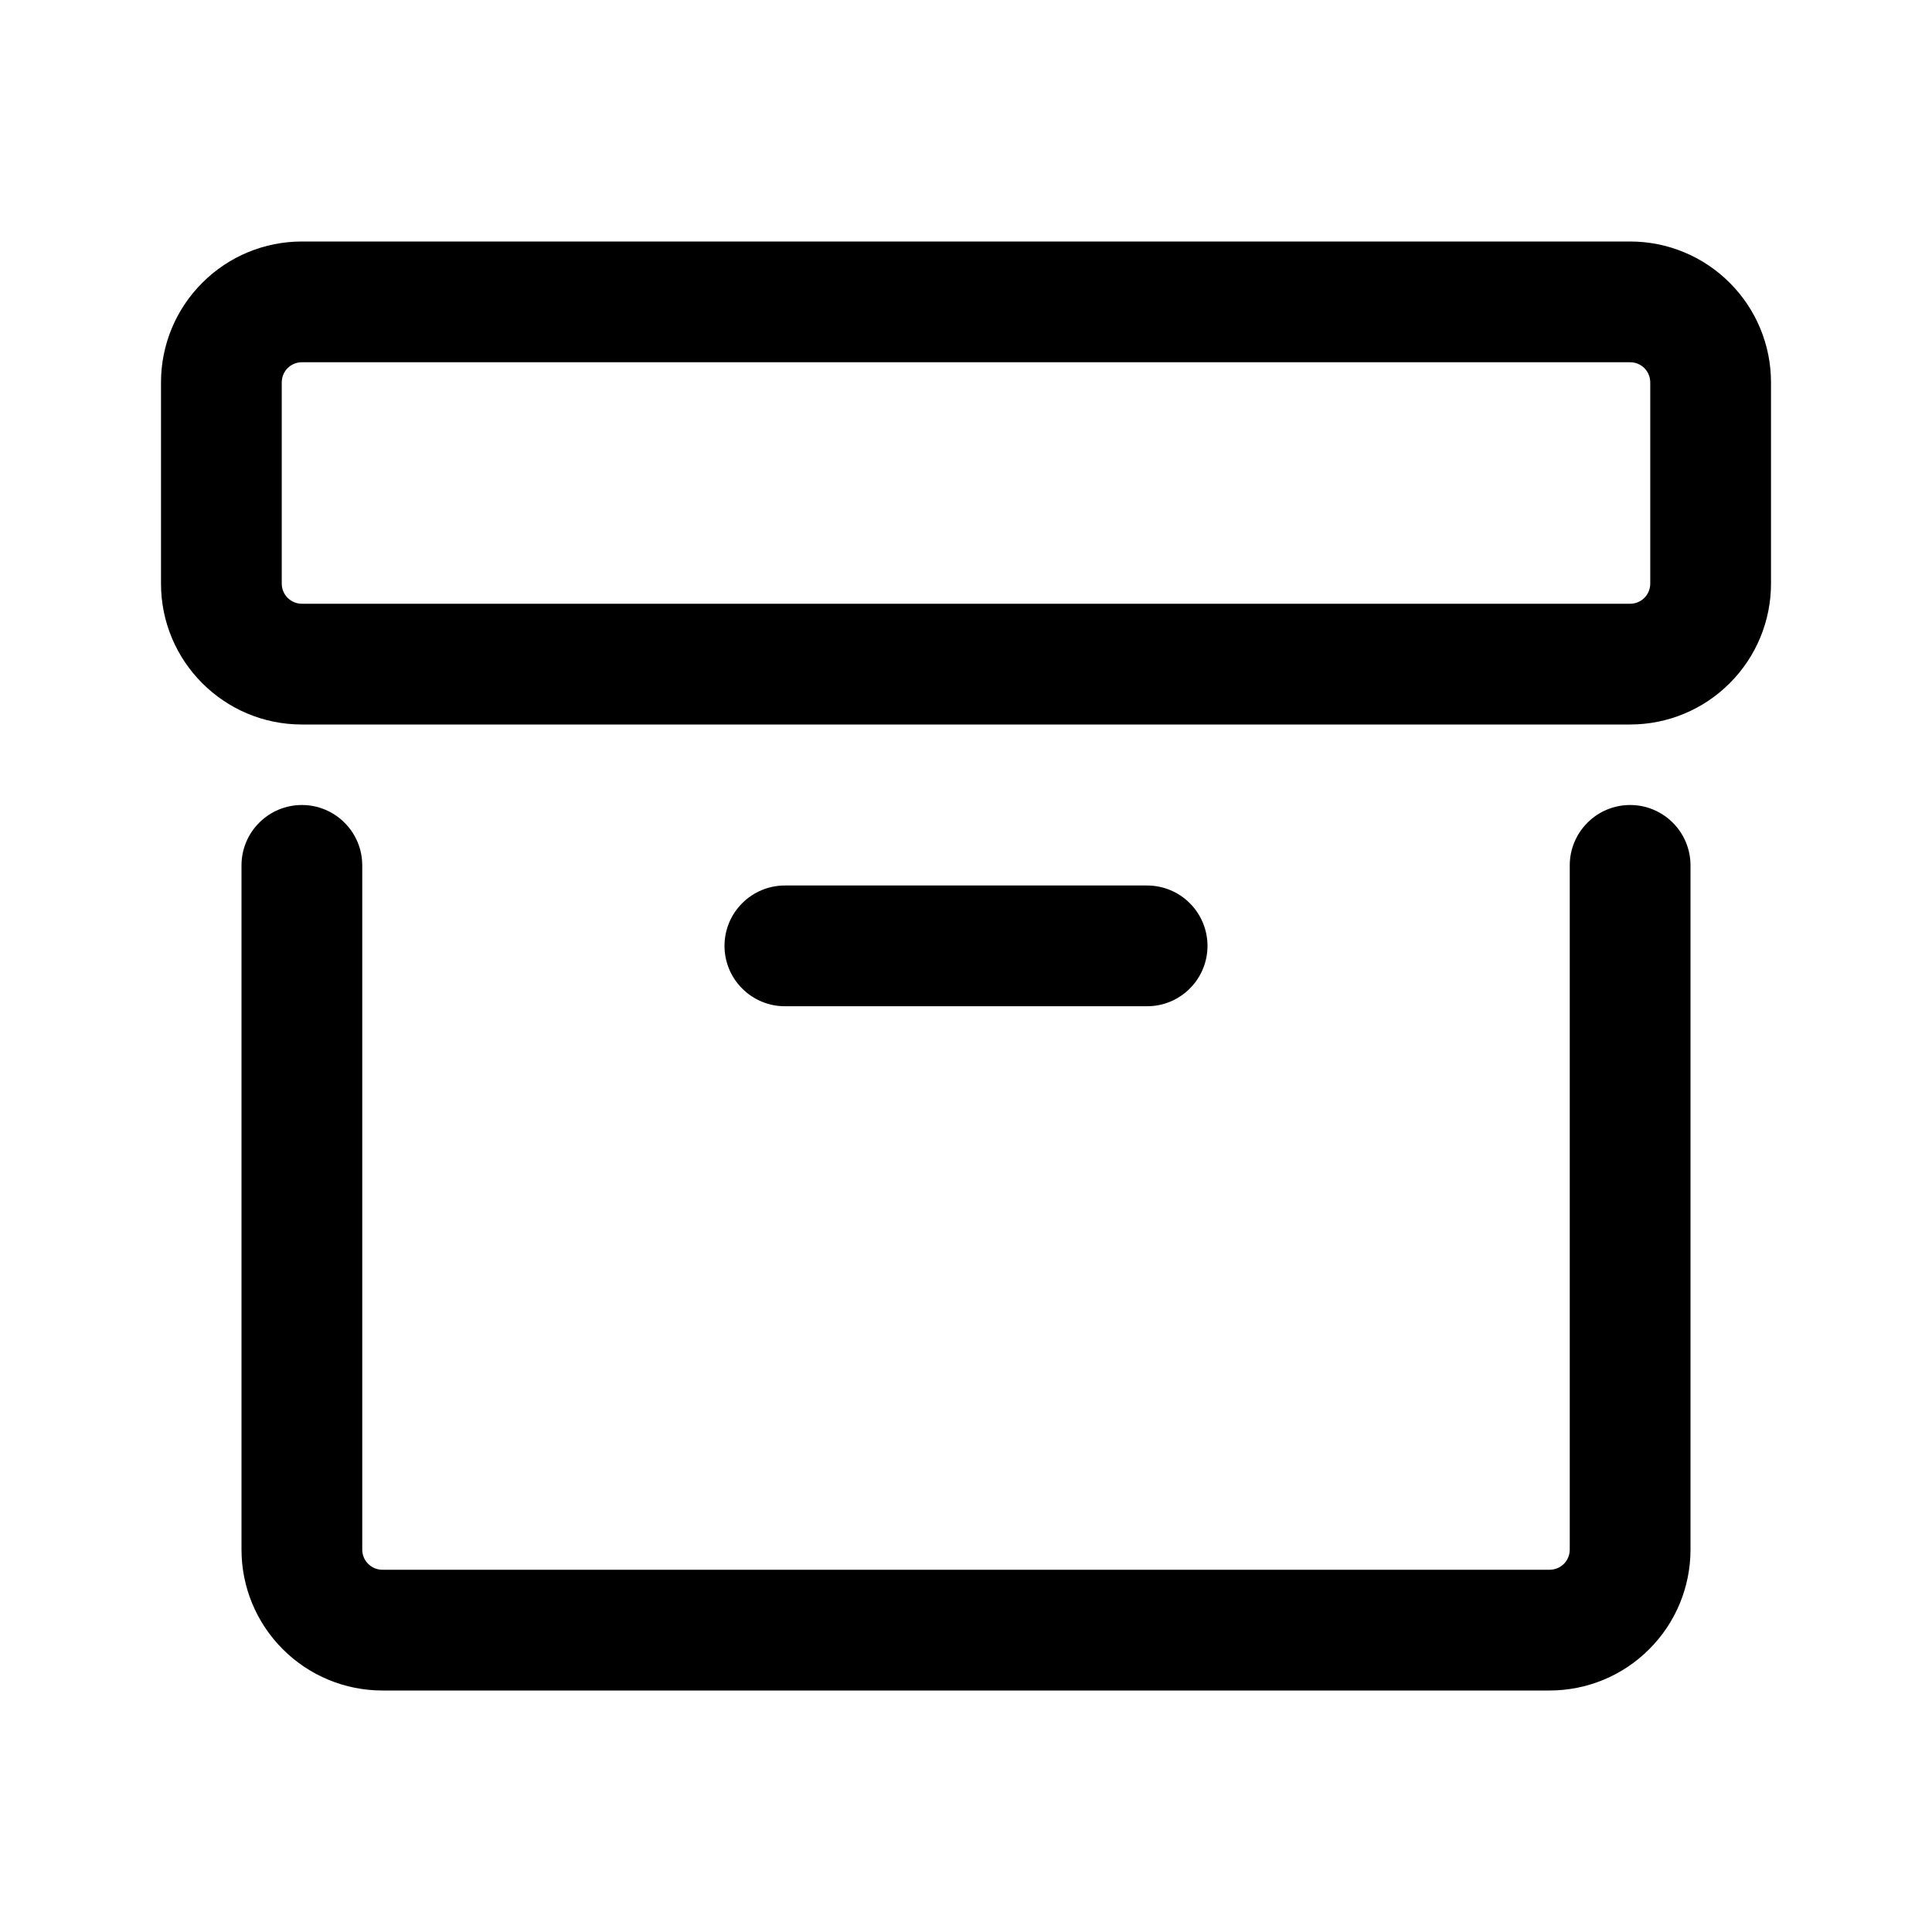
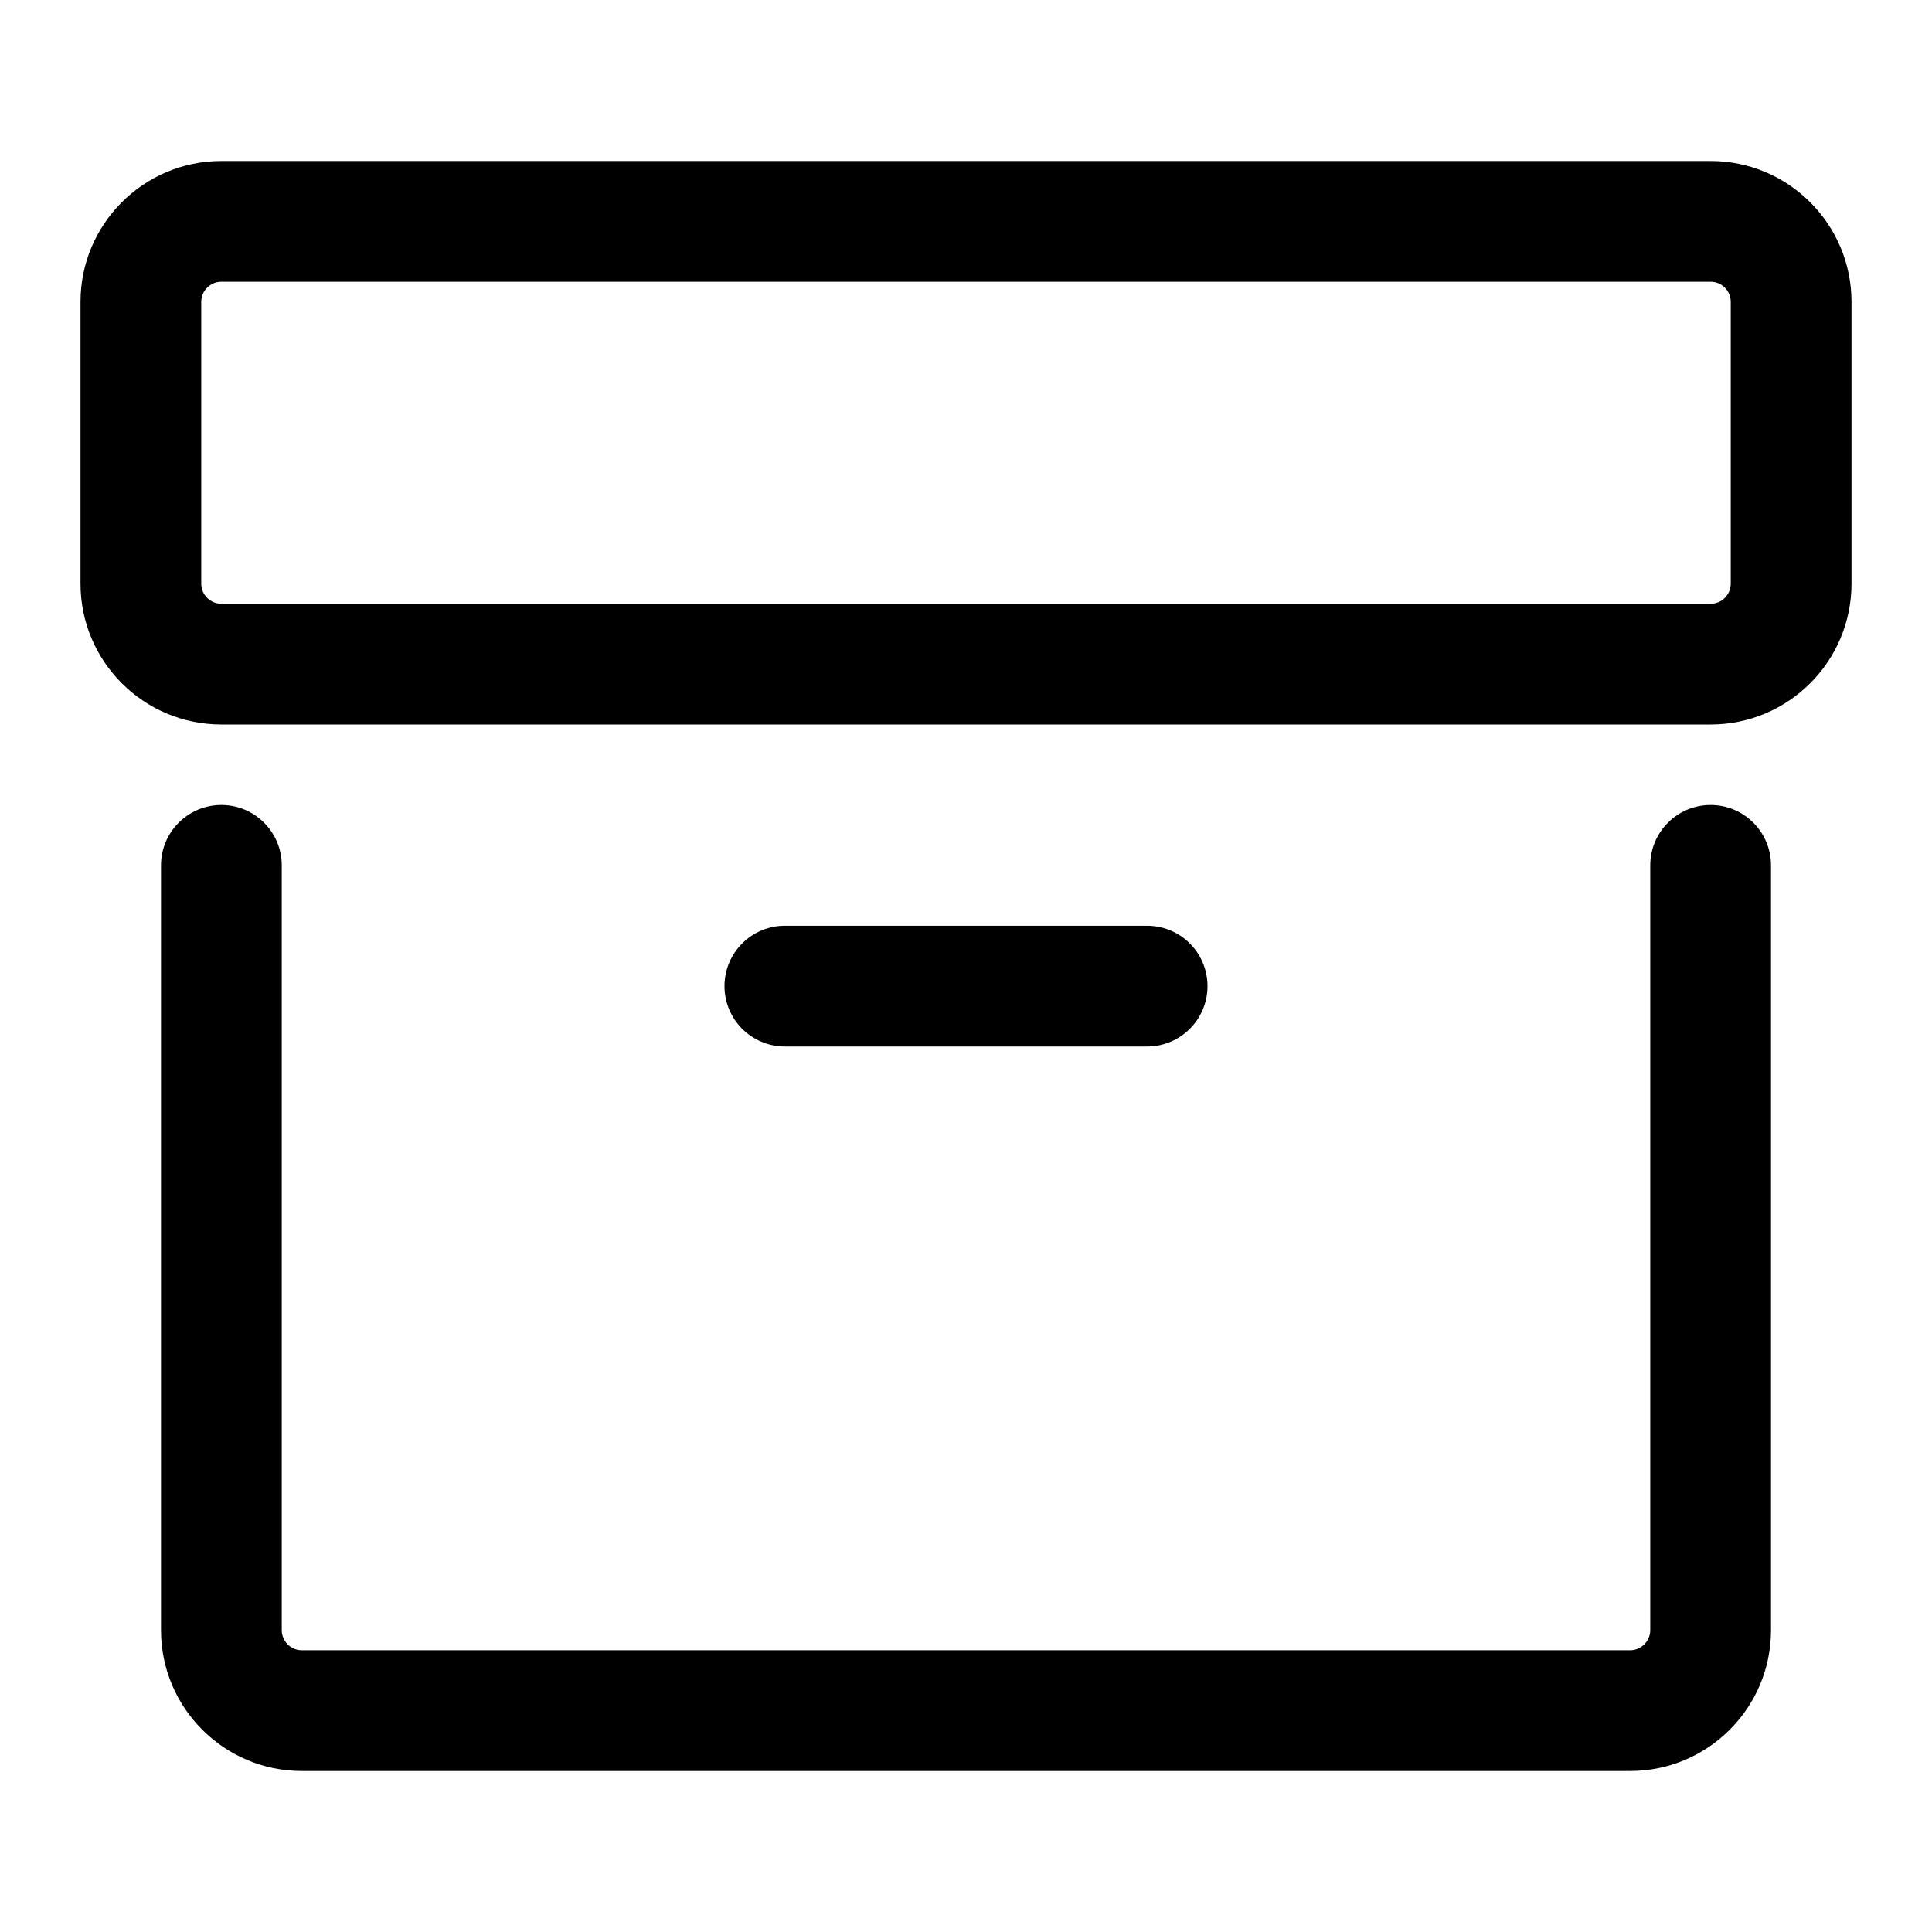
<svg xmlns="http://www.w3.org/2000/svg" width="24" height="24" viewBox="0 0 24 24">
-   <path fill-rule="evenodd" clip-rule="evenodd" d="M20.25 4.5H3.75C3.684 4.5 3.62 4.526 3.573 4.573C3.526 4.62 3.5 4.684 3.5 4.75V7.25C3.5 7.388 3.612 7.5 3.75 7.5H20.25C20.316 7.5 20.38 7.474 20.427 7.427C20.474 7.38 20.5 7.316 20.5 7.25V4.75C20.5 4.684 20.474 4.62 20.427 4.573C20.38 4.526 20.316 4.5 20.25 4.5ZM3.75 3C3.286 3 2.841 3.184 2.513 3.513C2.184 3.841 2 4.286 2 4.75V7.25C2 8.216 2.784 9 3.75 9H20.25C20.714 9 21.159 8.816 21.487 8.487C21.816 8.159 22 7.714 22 7.25V4.75C22 4.286 21.816 3.841 21.487 3.513C21.159 3.184 20.714 3 20.25 3H3.75ZM3.75 10C3.949 10 4.14 10.079 4.28 10.22C4.421 10.36 4.5 10.551 4.5 10.75V19.25C4.5 19.388 4.612 19.5 4.75 19.5H19.25C19.316 19.5 19.38 19.474 19.427 19.427C19.474 19.38 19.5 19.316 19.5 19.25V10.75C19.5 10.551 19.579 10.36 19.72 10.22C19.86 10.079 20.051 10 20.25 10C20.449 10 20.64 10.079 20.78 10.22C20.921 10.36 21 10.551 21 10.75V19.25C21 19.714 20.816 20.159 20.487 20.487C20.159 20.816 19.714 21 19.25 21H4.75C4.286 21 3.841 20.816 3.513 20.487C3.184 20.159 3 19.714 3 19.25V10.75C3 10.551 3.079 10.36 3.22 10.22C3.36 10.079 3.551 10 3.75 10ZM9.75 11C9.551 11 9.36 11.079 9.22 11.22C9.079 11.36 9 11.551 9 11.75C9 11.949 9.079 12.14 9.22 12.28C9.36 12.421 9.551 12.5 9.75 12.5H14.25C14.449 12.5 14.64 12.421 14.78 12.28C14.921 12.14 15 11.949 15 11.75C15 11.551 14.921 11.36 14.78 11.22C14.64 11.079 14.449 11 14.25 11H9.75Z" />
+   <path fill-rule="evenodd" clip-rule="evenodd" d="M2.75 2C1.784 2 1 2.784 1 3.75V7.25C1 8.216 1.784 9 2.75 9H21.25C22.216 9 23 8.216 23 7.25V3.75C23 2.784 22.216 2 21.25 2H2.75ZM21.25 3.5H2.75C2.612 3.5 2.5 3.612 2.5 3.75V7.25C2.5 7.388 2.612 7.5 2.75 7.5H21.25C21.388 7.5 21.5 7.388 21.5 7.25V3.75C21.5 3.612 21.388 3.5 21.25 3.5Z" />
+   <path d="M2.75 10C3.164 10 3.5 10.336 3.5 10.75V20.25C3.5 20.388 3.612 20.5 3.75 20.5H20.25C20.388 20.5 20.5 20.388 20.5 20.25V10.75C20.5 10.336 20.836 10 21.25 10C21.664 10 22 10.336 22 10.75V20.25C22 21.216 21.216 22 20.25 22H3.75C2.784 22 2 21.216 2 20.25V10.75C2 10.336 2.336 10 2.75 10Z" />
+   <path d="M9.75 11.5C9.336 11.5 9 11.836 9 12.25C9 12.664 9.336 13 9.75 13H14.25C14.664 13 15 12.664 15 12.25C15 11.836 14.664 11.5 14.25 11.5H9.75Z" />
</svg>
